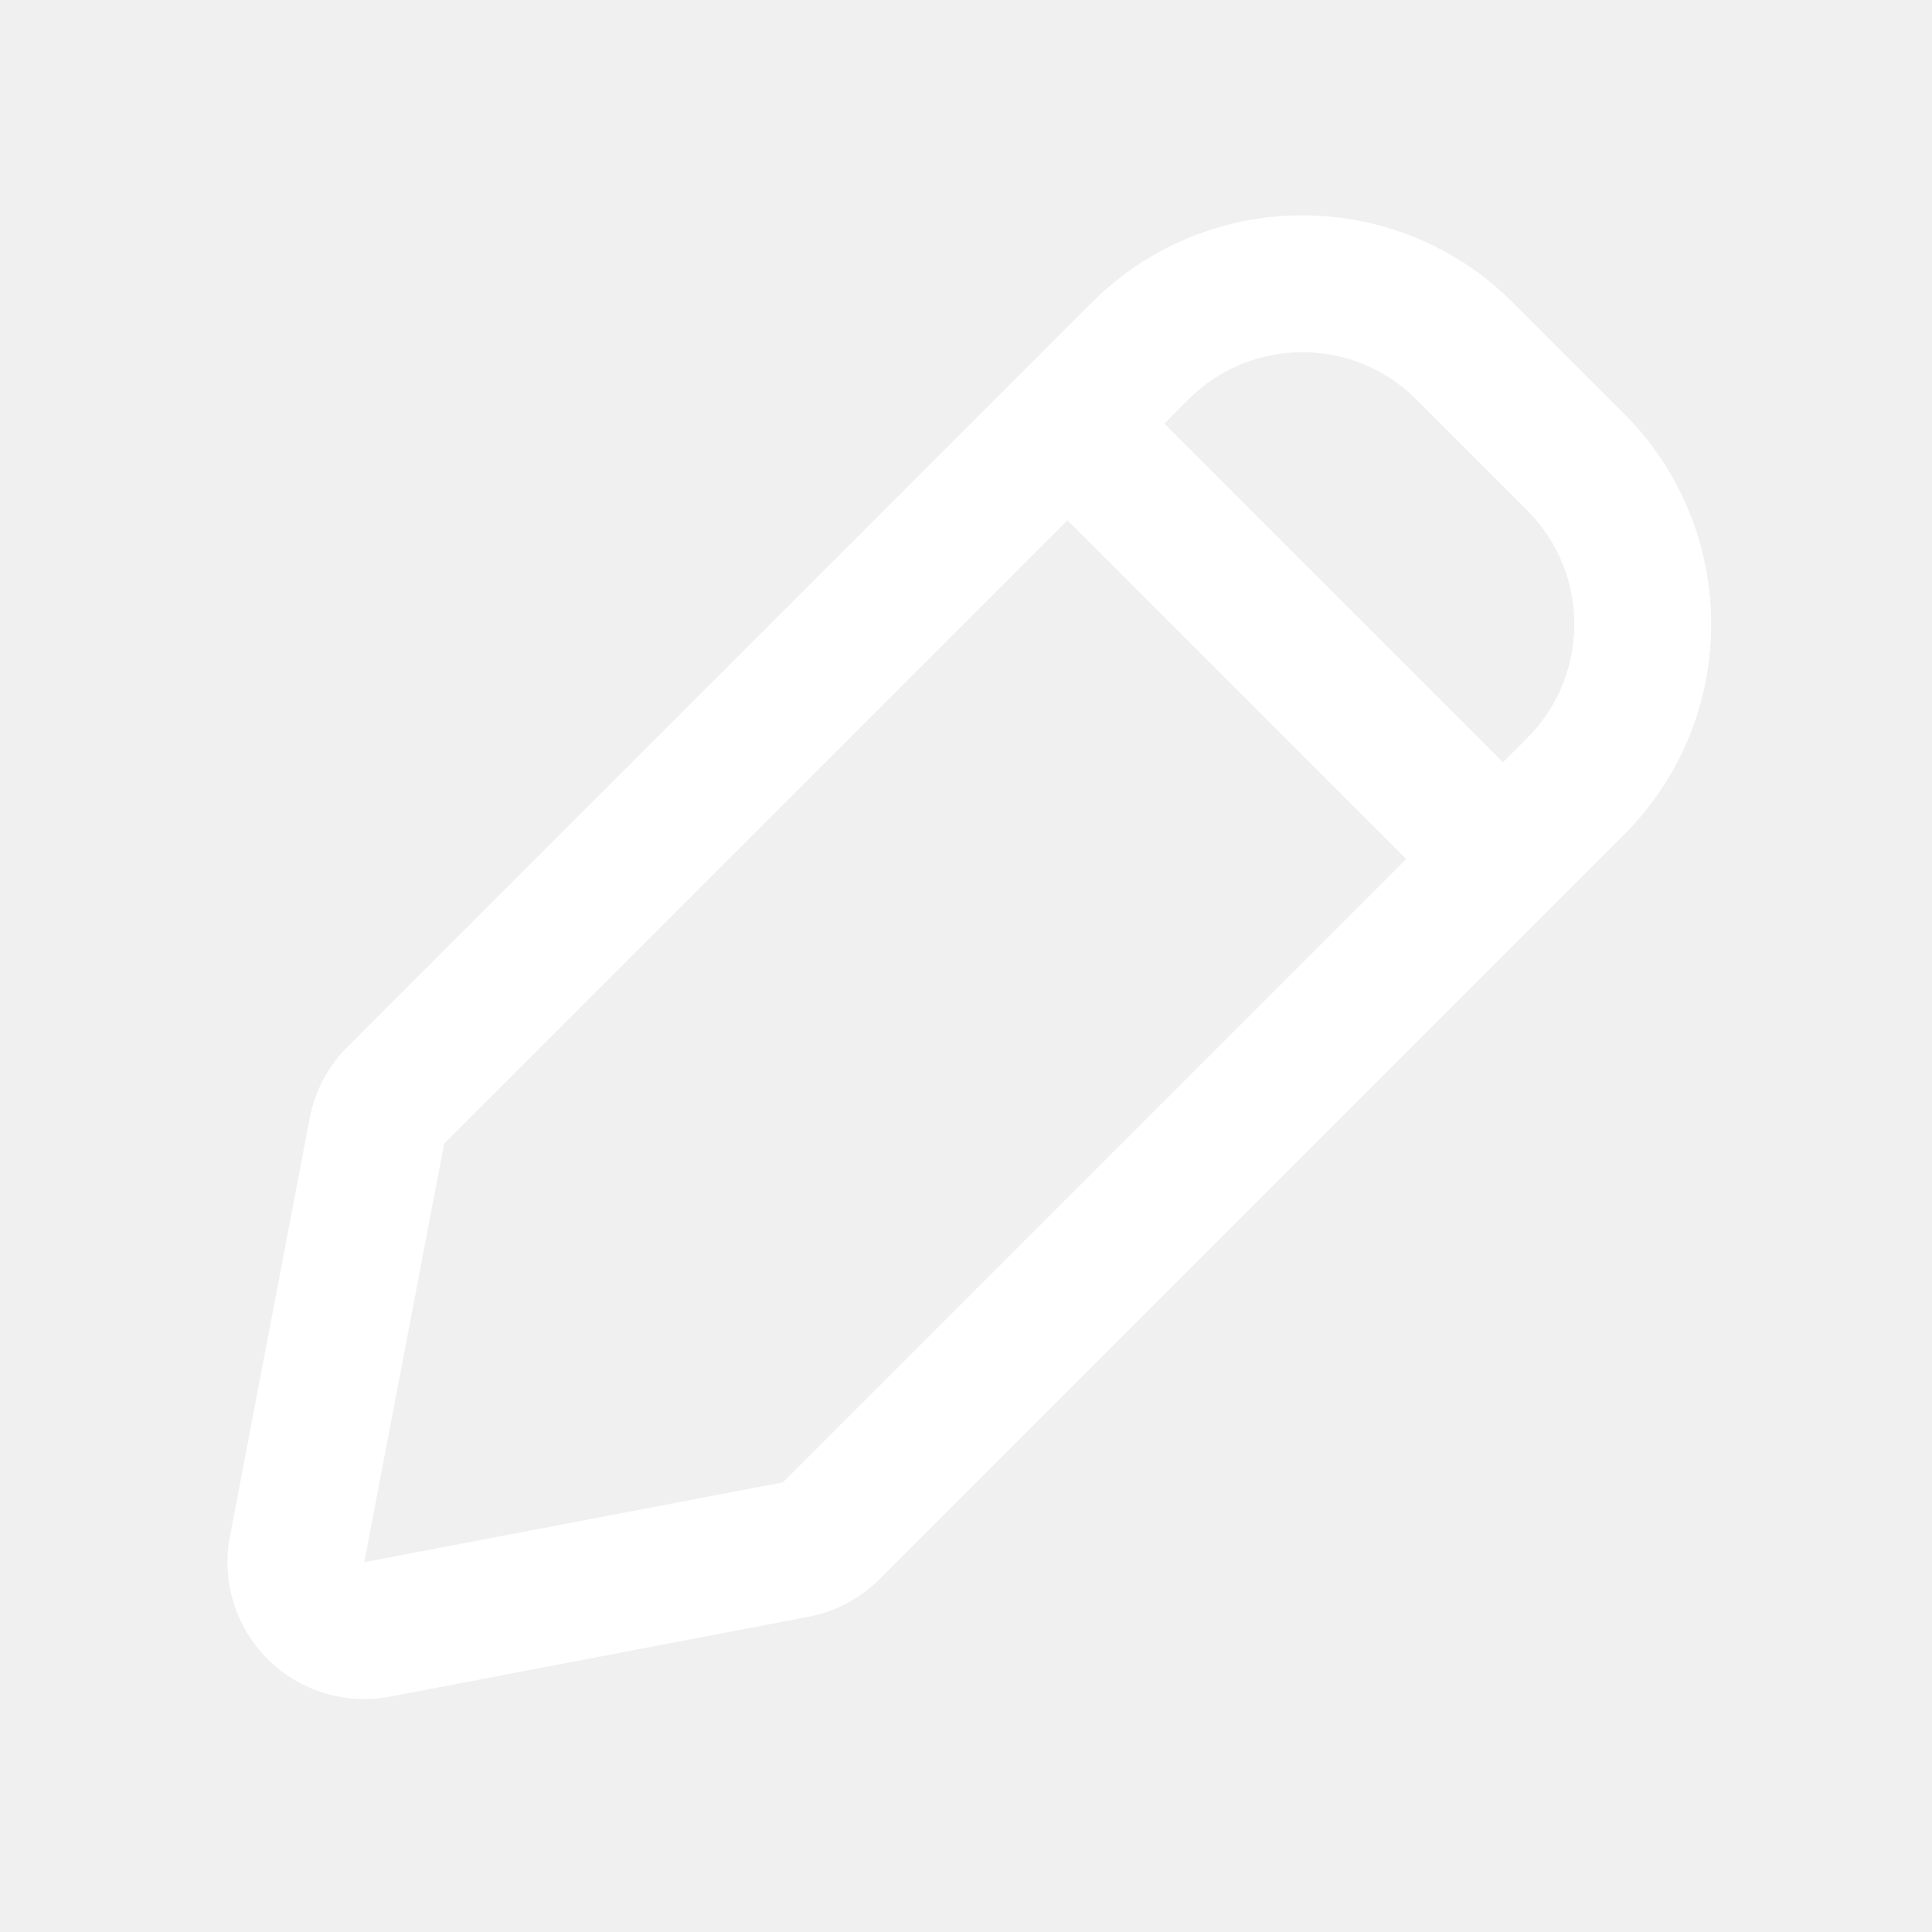
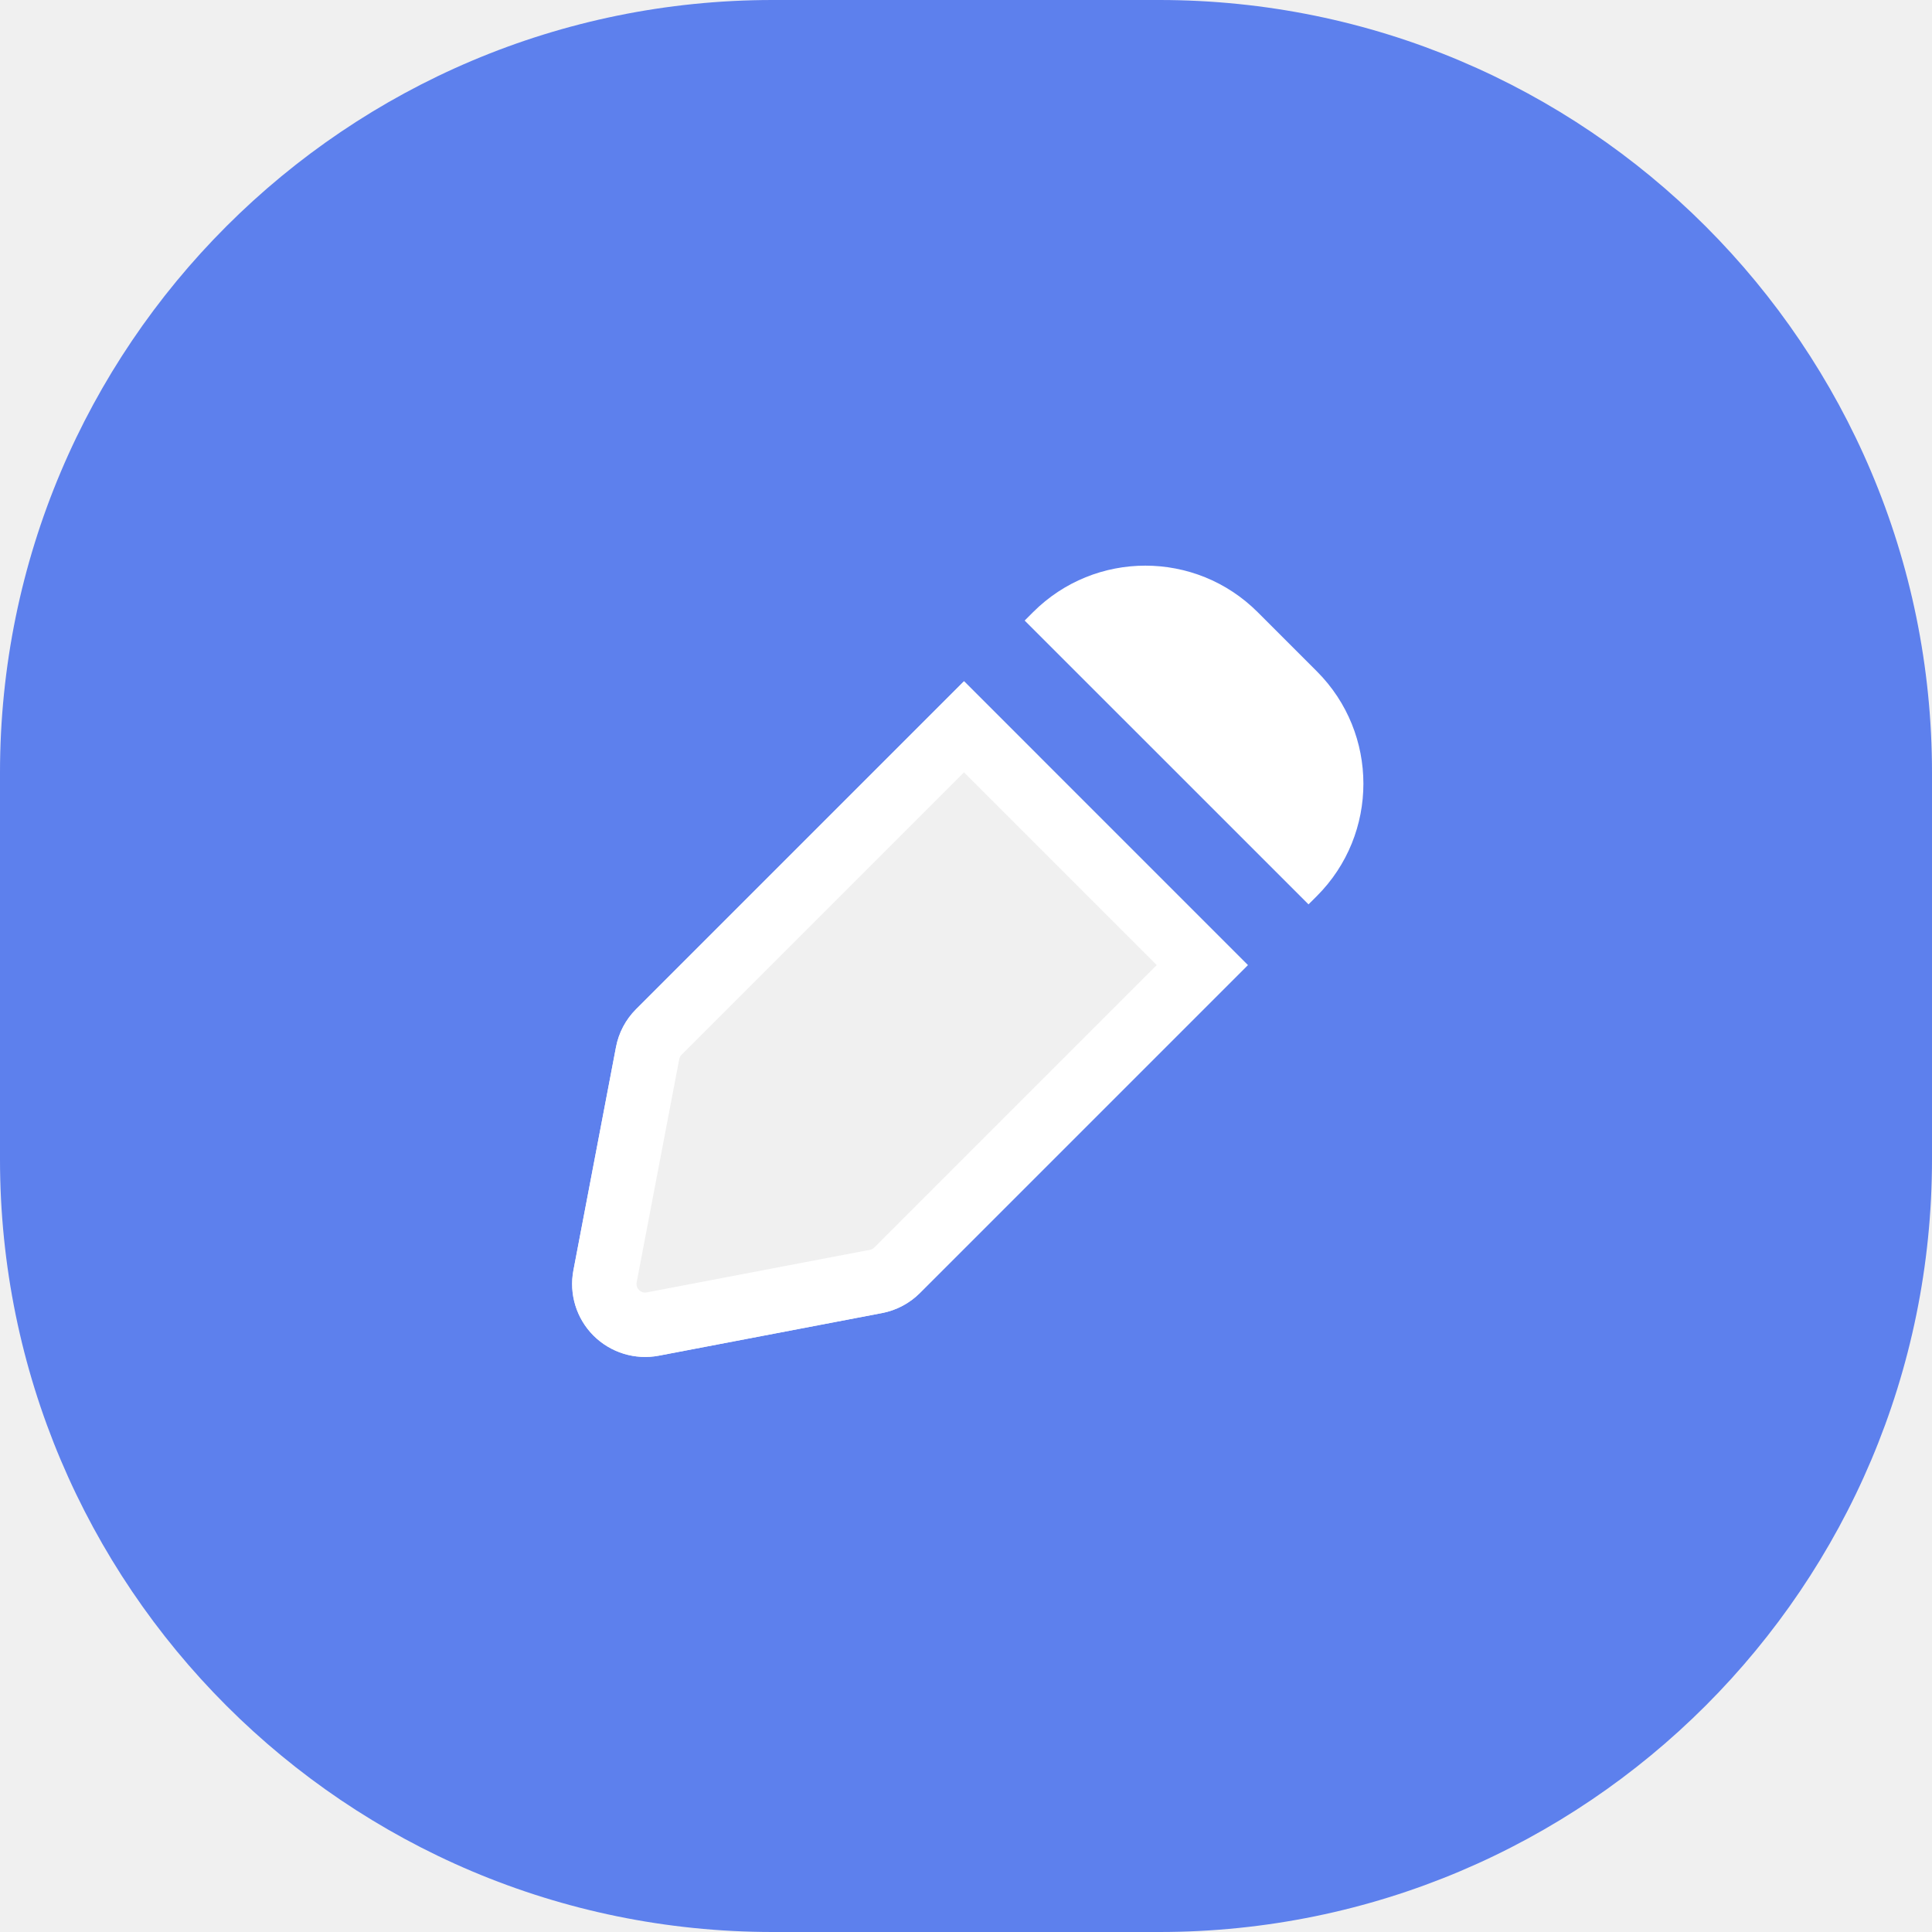
- <svg xmlns="http://www.w3.org/2000/svg" width="32" height="32" viewBox="0 0 32 32" fill="none">
-   <path fill-rule="evenodd" clip-rule="evenodd" d="M13.39 26.779C13.837 26.694 14.247 26.477 14.568 26.156L26.897 13.827C28.824 11.9 28.824 8.776 26.897 6.85L25.059 5.012C23.133 3.085 20.009 3.085 18.083 5.012L5.754 17.341C5.432 17.662 5.215 18.073 5.13 18.519L3.808 25.45C3.667 26.188 3.901 26.947 4.431 27.478C4.962 28.009 5.722 28.242 6.459 28.102L13.39 26.779ZM7.356 18.944L6.034 25.875L12.966 24.553L23.291 14.228L17.682 8.618L7.356 18.944ZM19.285 7.016L24.894 12.625L25.295 12.224C26.336 11.182 26.336 9.494 25.295 8.453L23.457 6.615C22.415 5.573 20.727 5.573 19.685 6.615L19.285 7.016Z" fill="white" />
+ <svg xmlns="http://www.w3.org/2000/svg" width="60" height="60" viewBox="0 0 60 60" fill="none">
+   <path fill-rule="evenodd" clip-rule="evenodd" d="M24 0C10.745 0 0 10.745 0 24L0 36C0 49.255 10.745 60 24 60H36C49.255 60 60 49.255 60 36V24C60 10.745 49.255 0 36 0L24 0ZM27.39 40.779C27.837 40.694 28.247 40.477 28.568 40.156L38.752 29.972L29.938 21.157L19.754 31.341C19.432 31.662 19.215 32.073 19.13 32.519L17.808 39.45C17.667 40.188 17.901 40.947 18.431 41.478C18.962 42.008 19.722 42.242 20.459 42.102L27.39 40.779Z" fill="#5D80ED" />
+   <path fill-rule="evenodd" clip-rule="evenodd" d="M19.772 39.825C19.756 39.912 19.783 40.001 19.846 40.063C19.908 40.126 19.997 40.153 20.084 40.137L27.015 38.815C27.068 38.805 27.116 38.779 27.154 38.741L35.924 29.972L29.938 23.985L21.168 32.755C21.13 32.793 21.105 32.841 21.094 32.894L19.772 39.825ZM19.754 31.341C19.432 31.662 19.215 32.073 19.13 32.519L17.808 39.45C17.667 40.188 17.901 40.947 18.431 41.478C18.962 42.008 19.722 42.242 20.459 42.102L27.39 40.779C27.837 40.694 28.247 40.477 28.568 40.156L38.752 29.972L29.938 21.157L19.754 31.341Z" fill="white" />
+   <path d="M40.637 28.086L40.897 27.827C42.823 25.9 42.823 22.777 40.897 20.85L39.059 19.012C37.132 17.085 34.008 17.085 32.082 19.012L31.822 19.272L40.637 28.086Z" fill="white" />
</svg>
